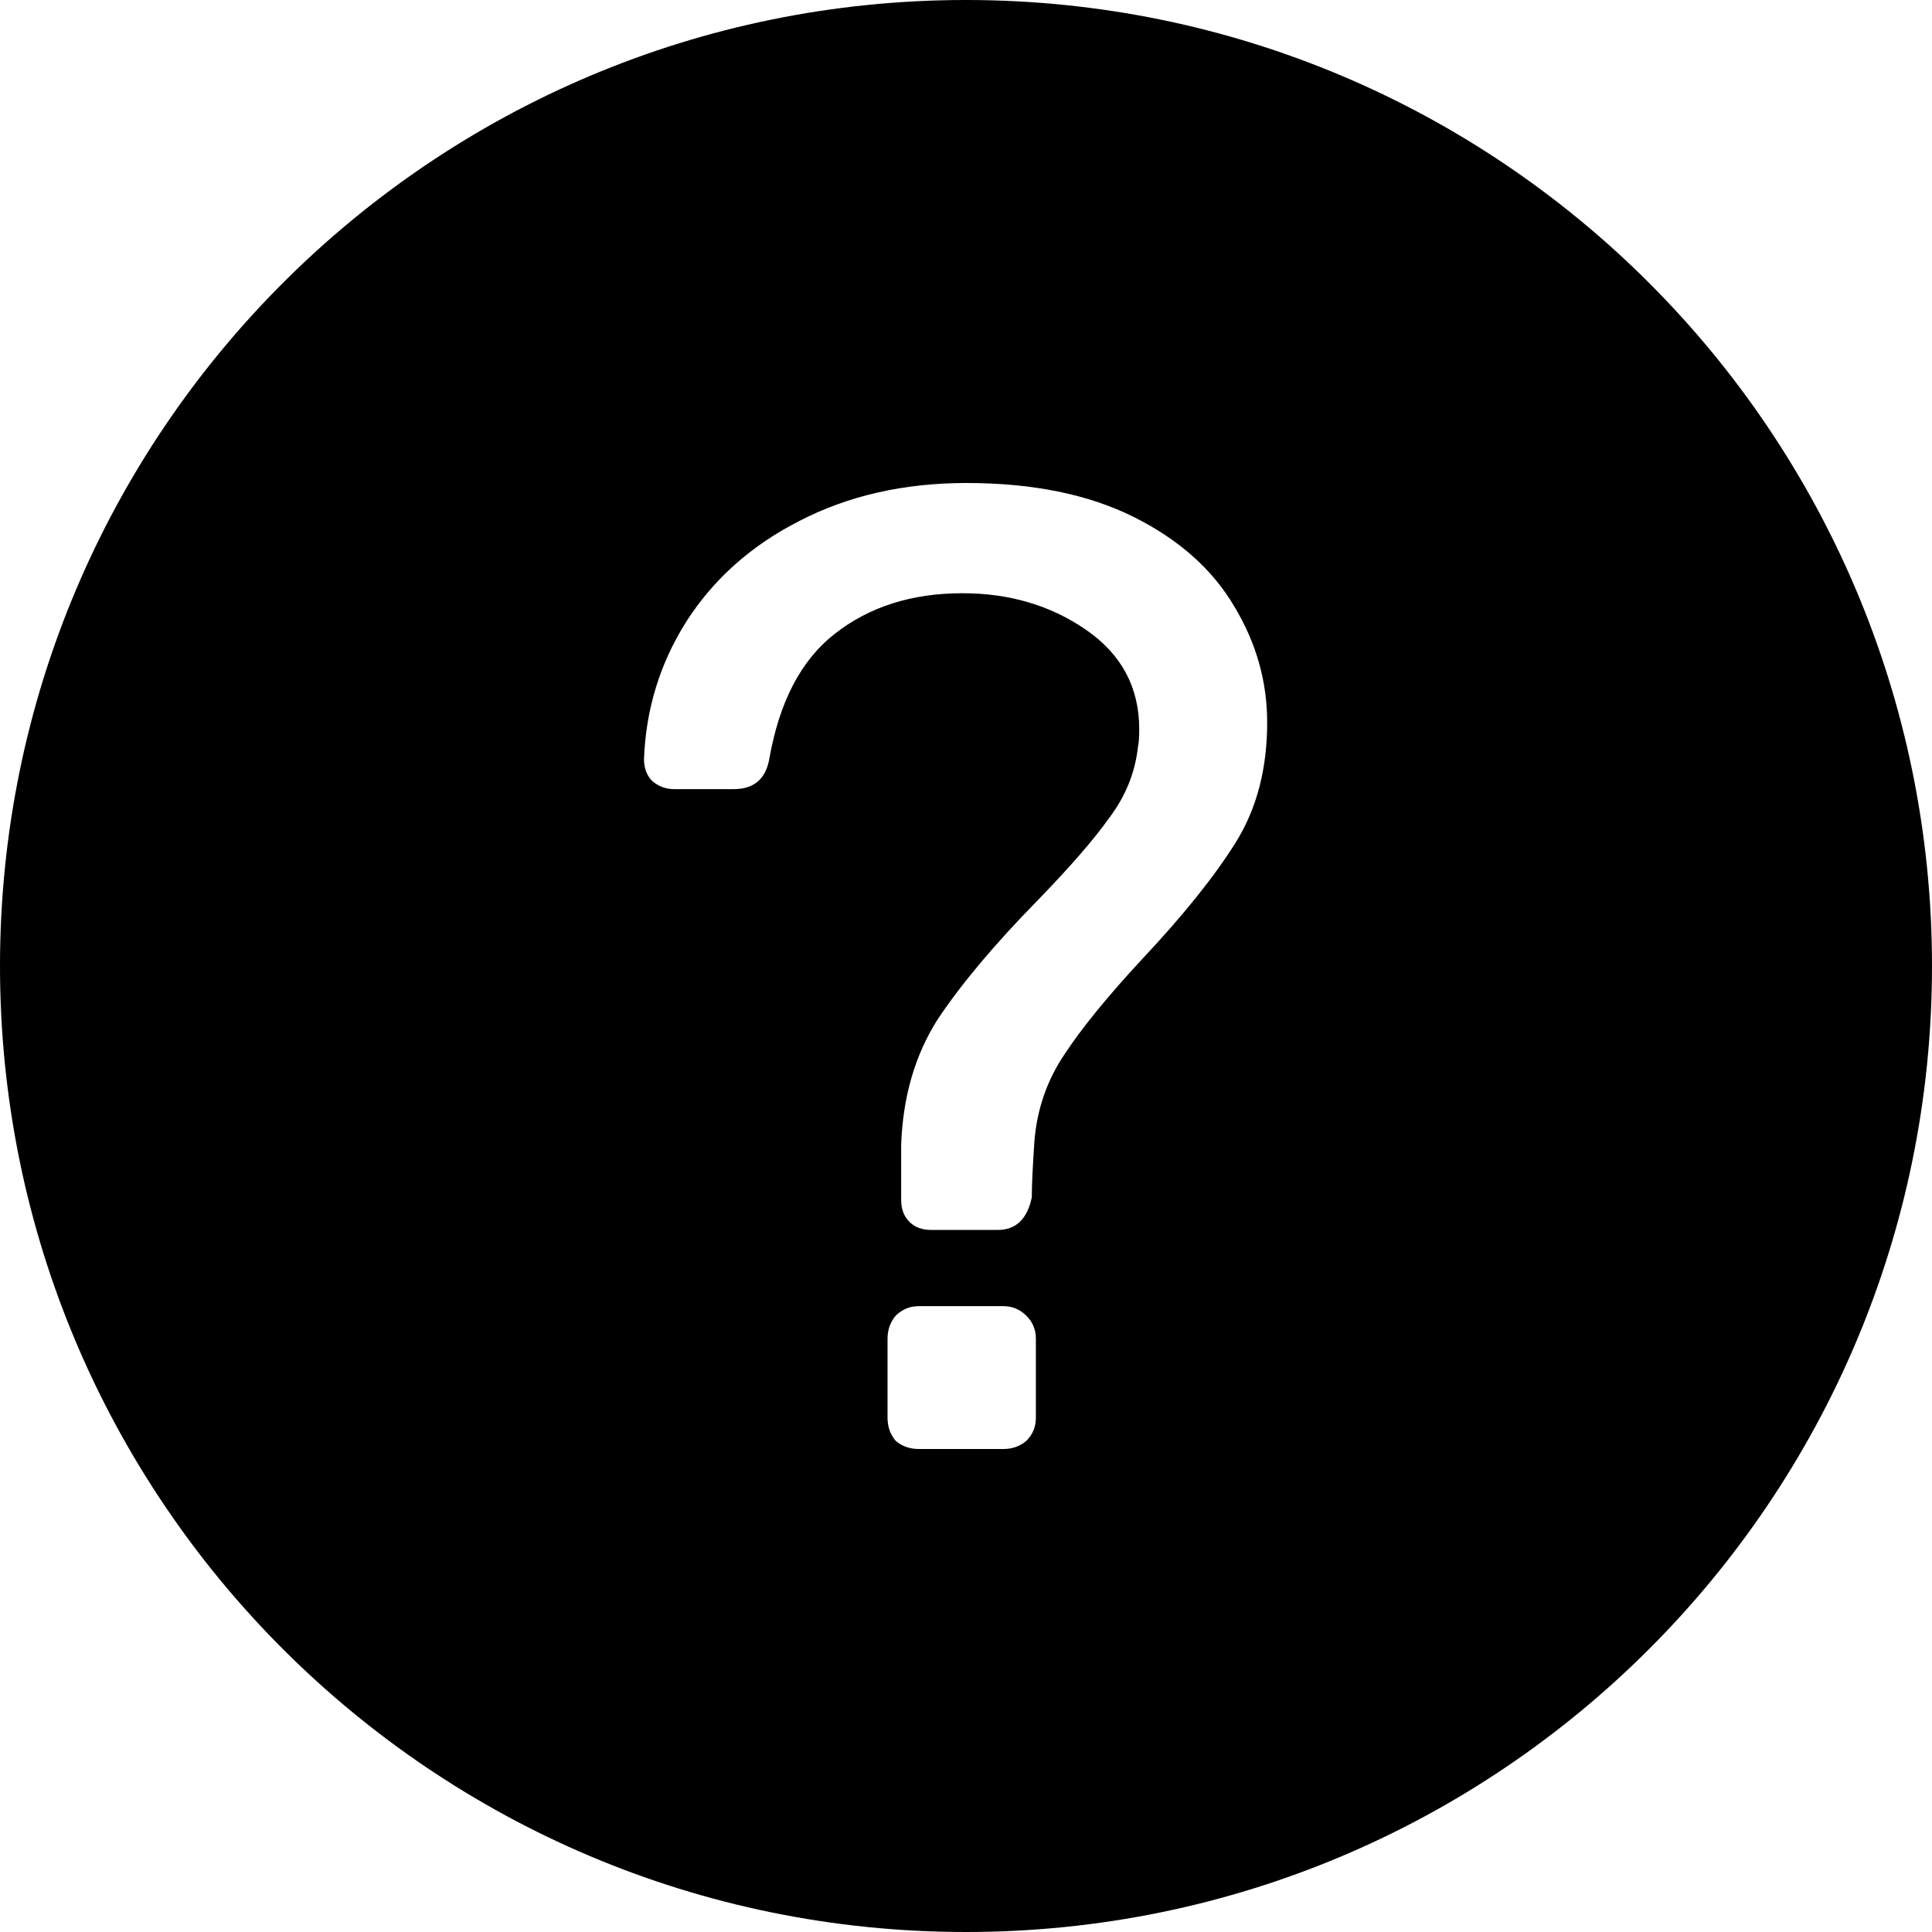
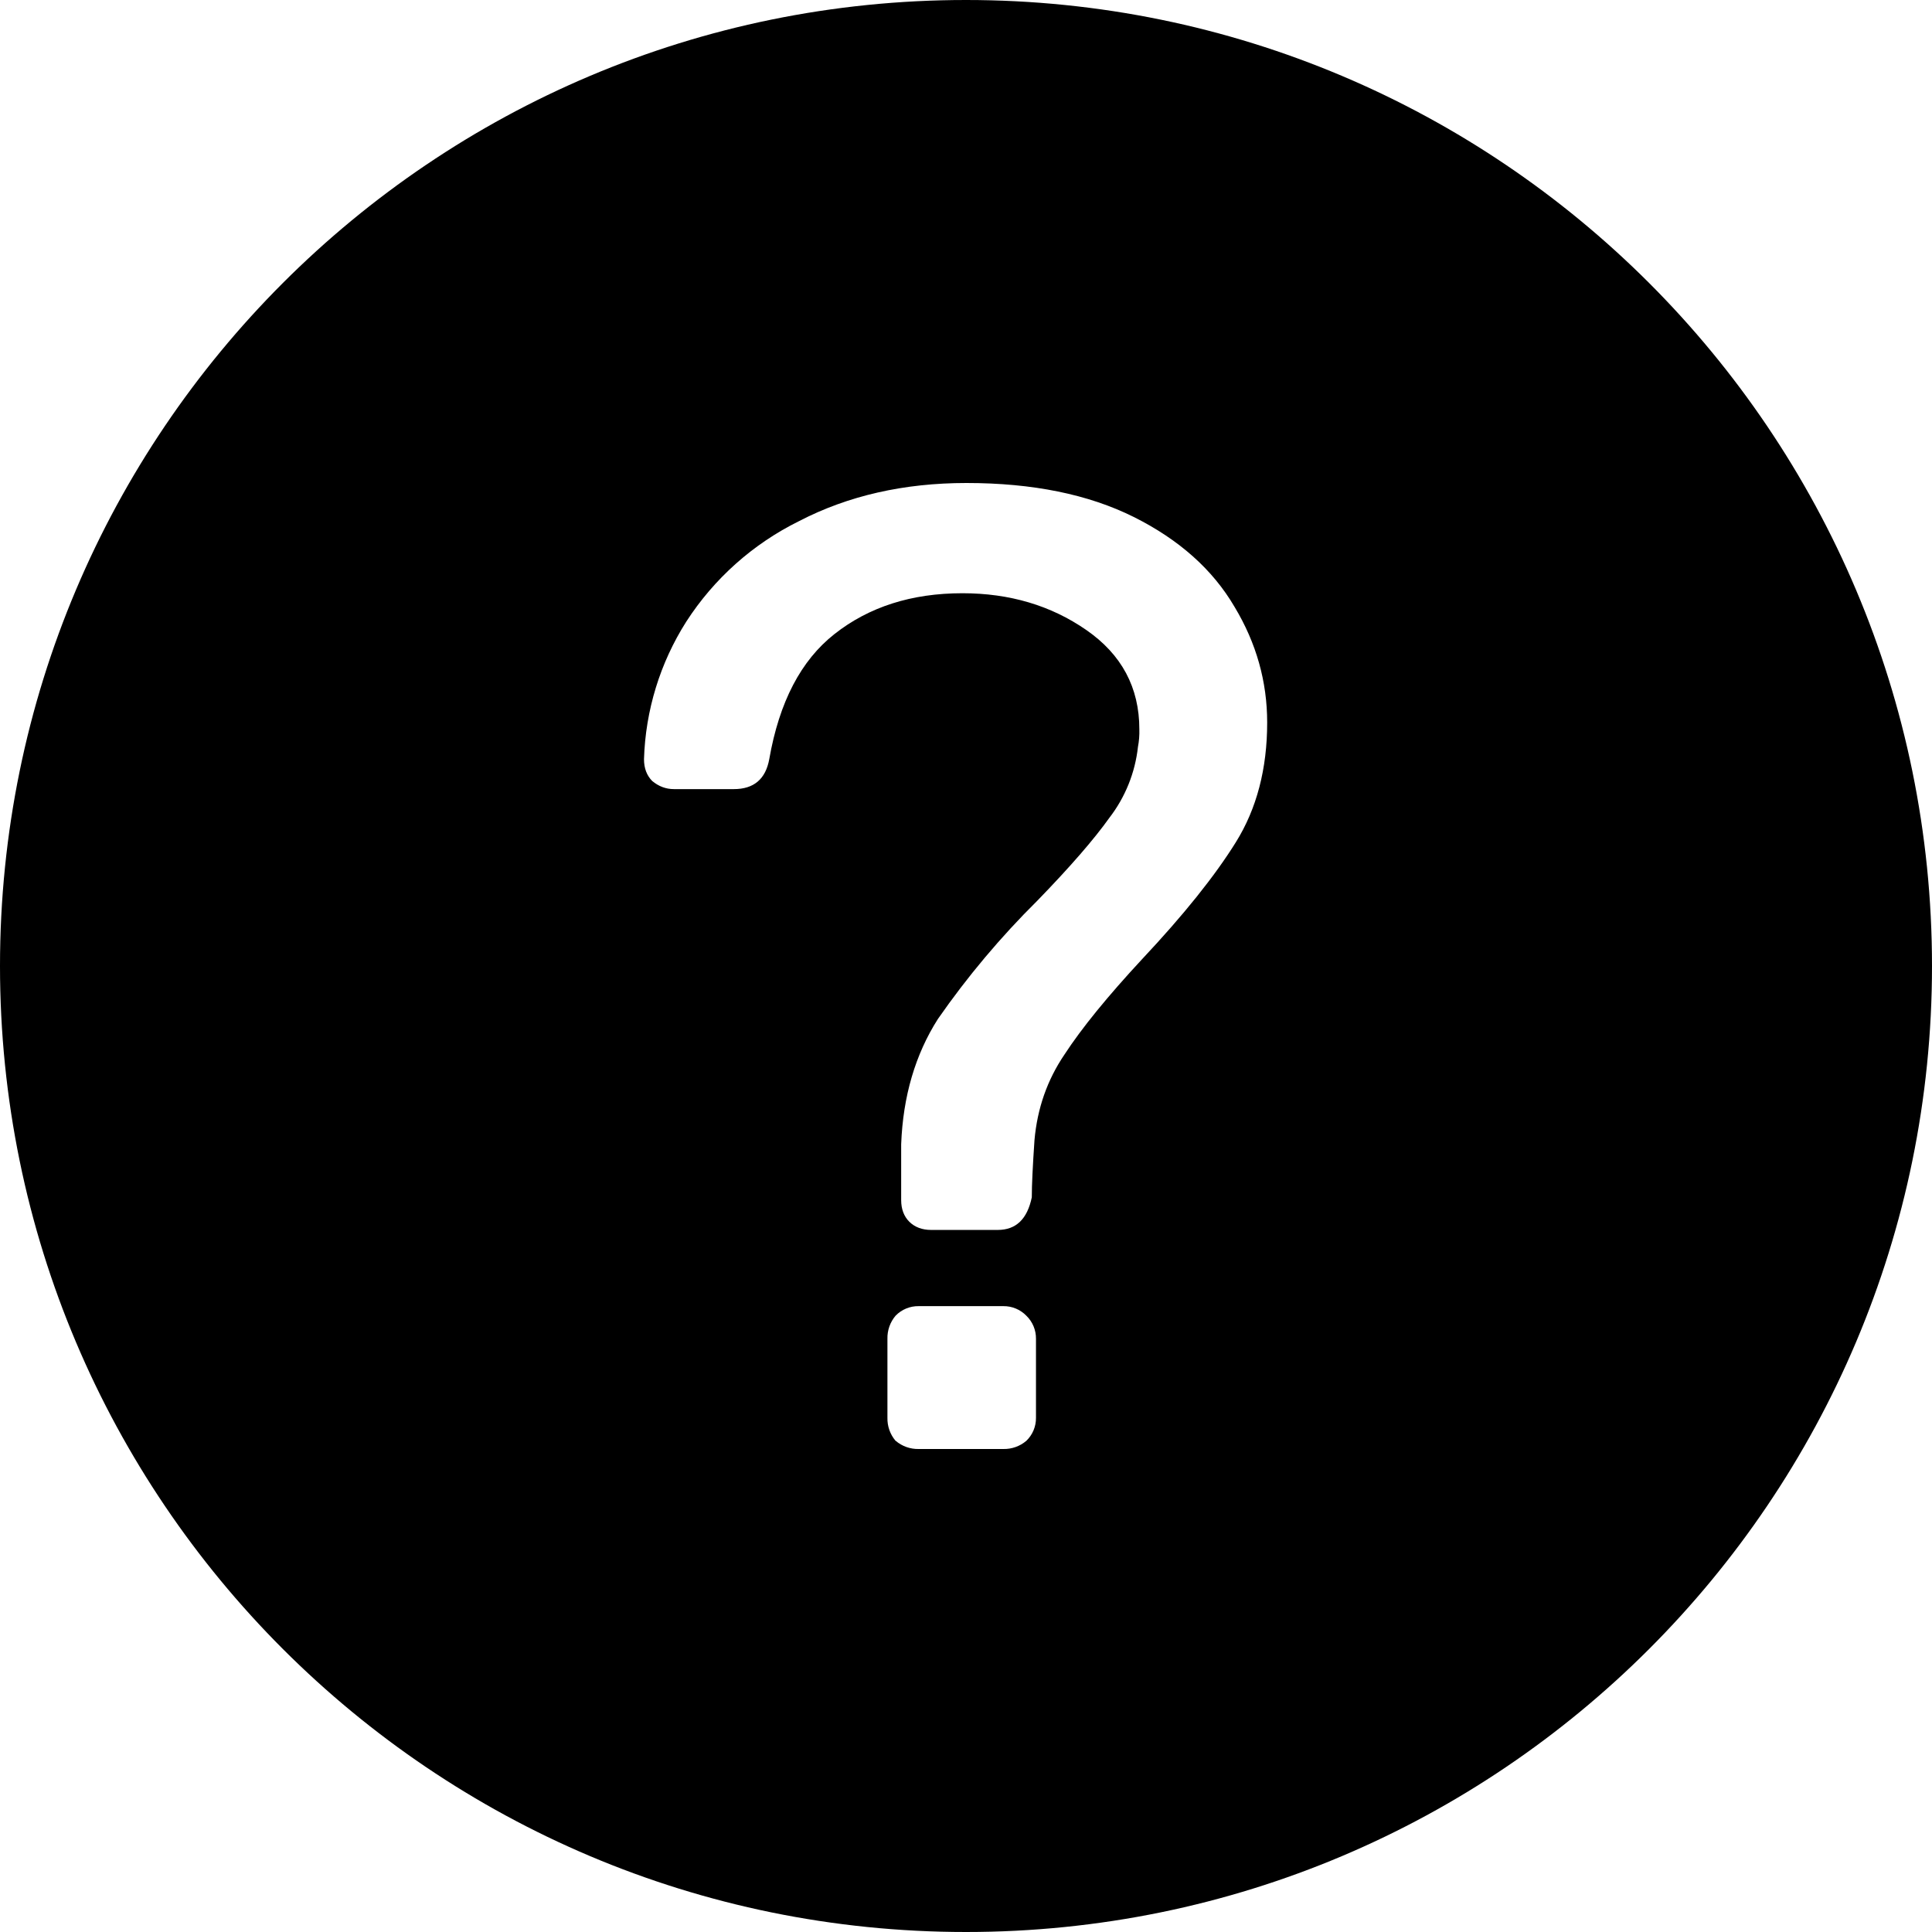
- <svg xmlns="http://www.w3.org/2000/svg" width="18" height="18" viewBox="0 0 18 18" fill="none">
-   <path fill-rule="evenodd" clip-rule="evenodd" d="M9 0C4.029 0 0 4.029 0 9C0 13.971 4.029 18 9 18C13.971 18 18 13.971 18 9C18 4.029 13.971 0 9 0ZM8.472 11.383C8.523 11.434 8.591 11.459 8.675 11.459H9.296C9.465 11.459 9.571 11.358 9.613 11.155C9.613 11.037 9.622 10.859 9.638 10.623C9.664 10.327 9.757 10.061 9.917 9.824C10.078 9.579 10.319 9.283 10.64 8.937C11.029 8.523 11.32 8.159 11.514 7.847C11.709 7.534 11.806 7.162 11.806 6.731C11.806 6.351 11.705 5.992 11.502 5.654C11.299 5.307 10.986 5.028 10.564 4.817C10.141 4.606 9.622 4.5 9.005 4.5C8.422 4.5 7.902 4.618 7.445 4.855C6.998 5.083 6.647 5.396 6.393 5.793C6.148 6.182 6.017 6.609 6 7.073C6 7.158 6.026 7.225 6.076 7.276C6.136 7.327 6.203 7.352 6.279 7.352H6.837C7.023 7.352 7.133 7.259 7.167 7.073C7.26 6.541 7.462 6.152 7.775 5.907C8.096 5.654 8.493 5.527 8.967 5.527C9.406 5.527 9.791 5.641 10.12 5.869C10.45 6.097 10.614 6.406 10.614 6.794C10.614 6.87 10.61 6.925 10.602 6.959C10.576 7.196 10.488 7.416 10.336 7.618C10.192 7.821 9.968 8.079 9.664 8.392C9.267 8.797 8.958 9.165 8.738 9.494C8.527 9.824 8.413 10.213 8.396 10.661V11.18C8.396 11.265 8.422 11.332 8.472 11.383ZM8.345 13.424C8.405 13.475 8.476 13.5 8.561 13.5H9.347C9.431 13.5 9.503 13.475 9.562 13.424C9.622 13.365 9.651 13.293 9.651 13.209V12.473C9.651 12.389 9.622 12.317 9.562 12.258C9.503 12.199 9.431 12.169 9.347 12.169H8.561C8.476 12.169 8.405 12.199 8.345 12.258C8.295 12.317 8.269 12.389 8.269 12.473V13.209C8.269 13.293 8.295 13.365 8.345 13.424Z" fill="currentColor" />
+ <svg xmlns="http://www.w3.org/2000/svg" width="18" height="18" fill="none">
+   <path fill="currentColor" fill-rule="evenodd" d="M9 0a9 9 0 1 0 0 18A9 9 0 0 0 9 0Zm-.528 11.383c.051.05.119.076.203.076h.621c.17 0 .275-.101.317-.304 0-.118.009-.296.025-.532.026-.296.119-.562.28-.799.16-.245.4-.54.722-.887.389-.414.68-.778.874-1.09.195-.313.292-.685.292-1.116 0-.38-.101-.74-.304-1.077-.203-.347-.516-.626-.938-.837-.423-.211-.942-.317-1.56-.317-.582 0-1.102.118-1.559.355a2.64 2.64 0 0 0-1.052.938A2.532 2.532 0 0 0 6 7.073c0 .085.026.152.076.203.06.05.127.076.203.076h.558c.186 0 .296-.093.33-.279.093-.532.295-.92.608-1.166.321-.253.718-.38 1.192-.38.439 0 .824.114 1.153.342.33.228.495.537.495.925a.752.752 0 0 1-.013.165 1.317 1.317 0 0 1-.266.66c-.144.202-.368.46-.672.773a7.888 7.888 0 0 0-.926 1.102c-.21.33-.325.719-.342 1.167v.52c0 .084.026.152.076.202Zm-.127 2.041a.32.32 0 0 0 .216.076h.786a.32.32 0 0 0 .215-.076.293.293 0 0 0 .09-.215v-.736a.294.294 0 0 0-.09-.215.294.294 0 0 0-.215-.089H8.56a.294.294 0 0 0-.216.089.32.32 0 0 0-.076.215v.736a.32.32 0 0 0 .076.215Z" clip-rule="evenodd" />
</svg>
